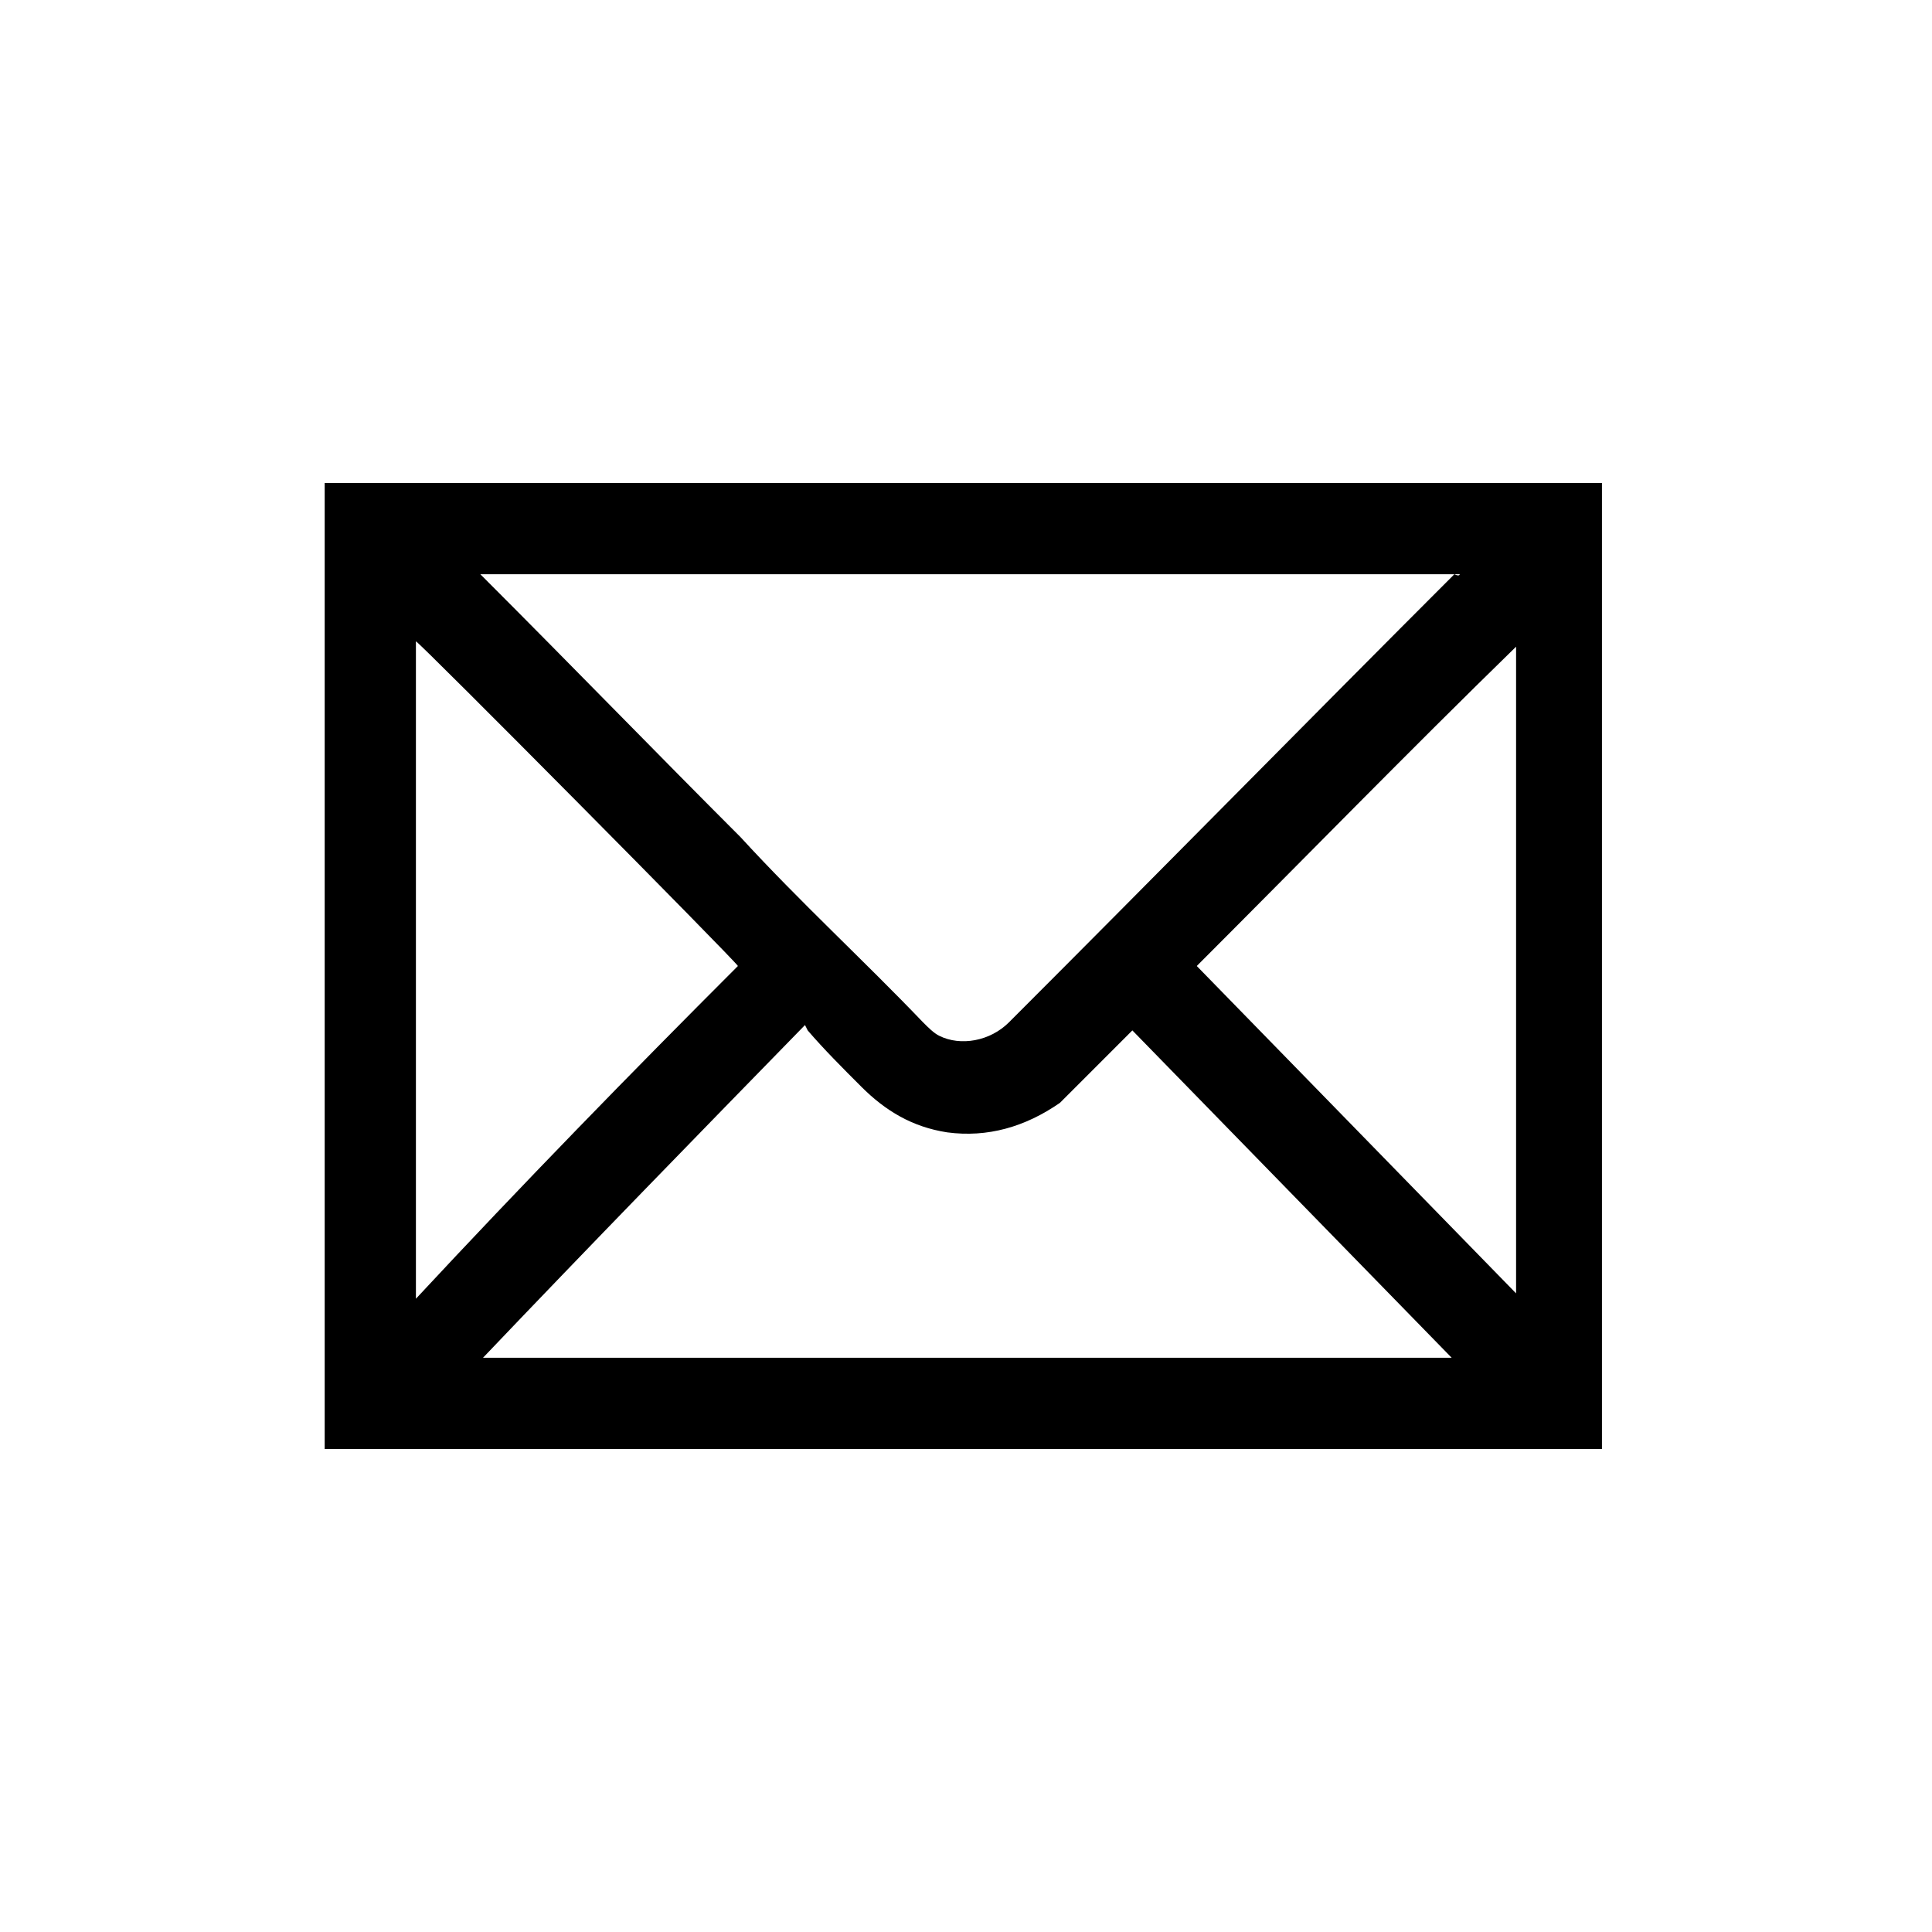
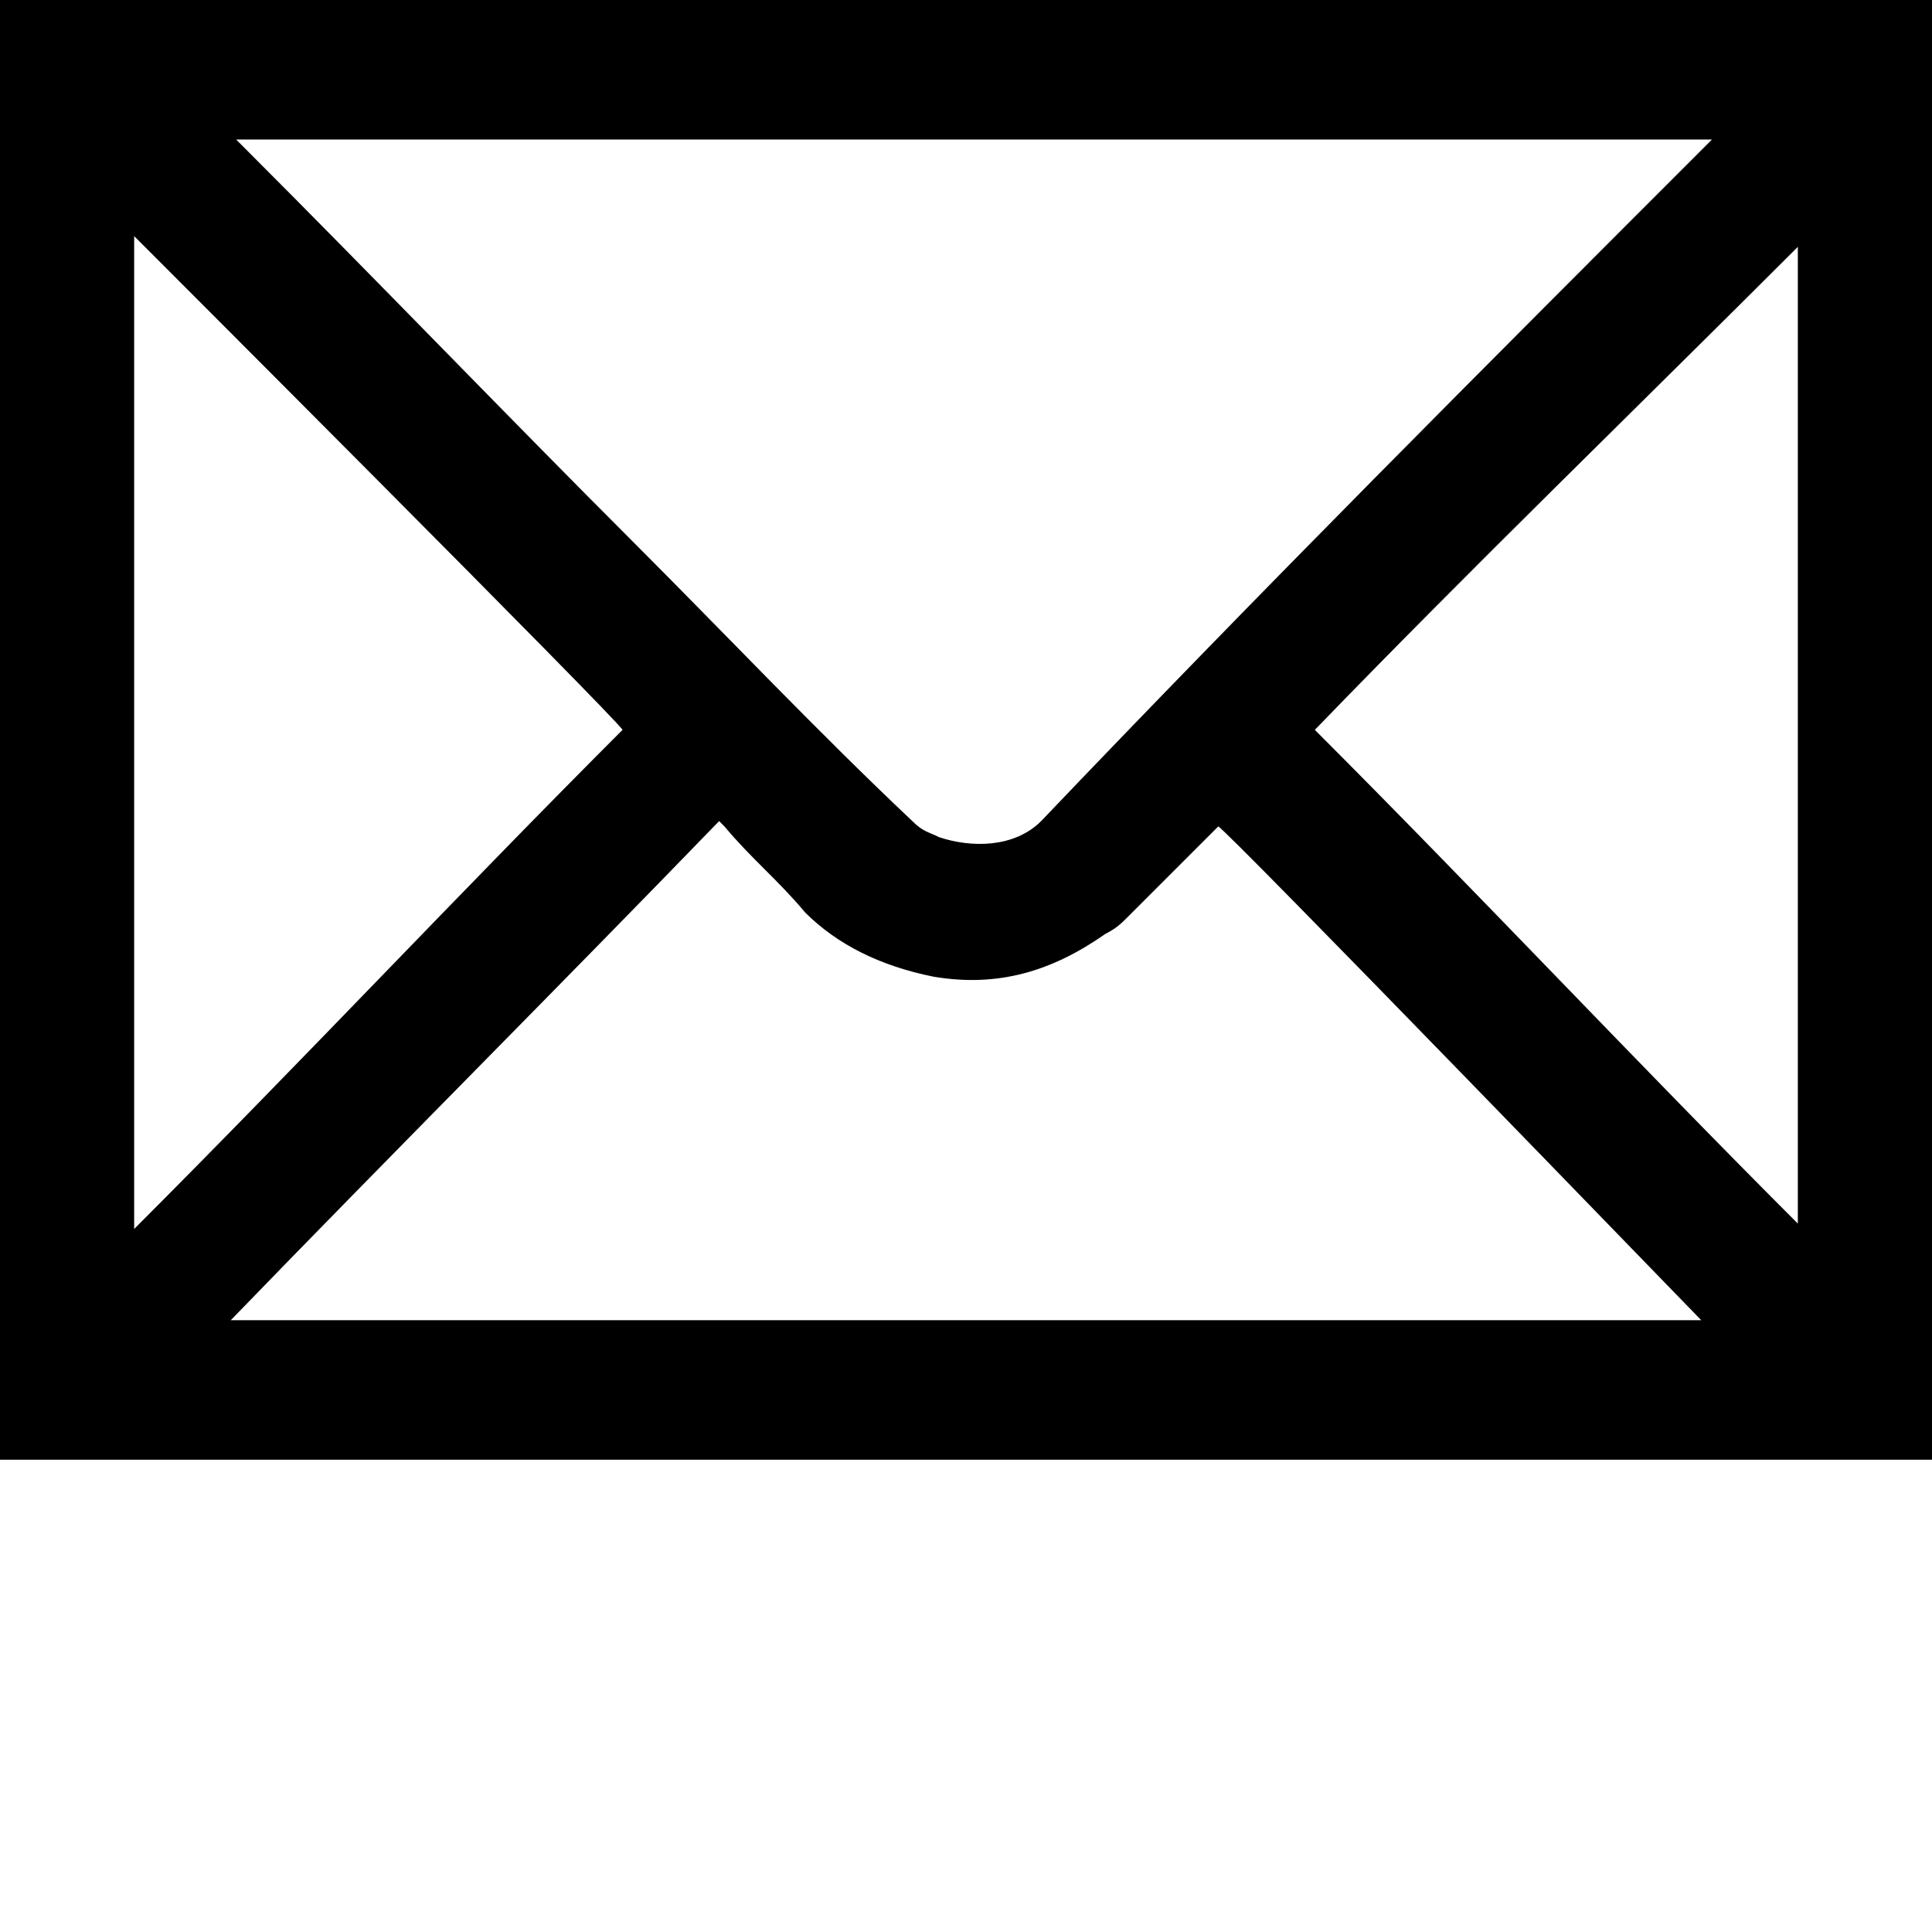
- <svg xmlns="http://www.w3.org/2000/svg" version="1.1" id="Layer_1" x="0px" y="0px" viewBox="-179 73 72 72" style="enable-background:new -179 73 72 72;" xml:space="preserve">
+ <svg xmlns="http://www.w3.org/2000/svg" version="1.1" id="Layer_1" x="0px" y="0px" viewBox="-161 91 36 36" style="enable-background:new -161 91 36 36;" xml:space="preserve">
  <g id="MUODtZ.tif">
    <g>
-       <path d="M-166.9,127c0-12,0-24,0-36c15.9,0,31.8,0,47.6,0c0,12,0,24,0,36C-135.1,127-151,127-166.9,127z M-124.6,94.4L-124.6,94.4    C-124.7,94.4-124.7,94.4-124.6,94.4c-12.2,0-24.3,0-36.5,0l0,0l0,0c0.1,0.1,0.1,0.1,0.2,0.2c3.2,3.2,6.4,6.5,9.5,9.6    c2.2,2.4,4.6,4.6,6.8,6.9c0.2,0.2,0.4,0.4,0.6,0.5c0.8,0.4,1.9,0.2,2.6-0.5c5.5-5.5,11.1-11.2,16.6-16.7    C-124.6,94.5-124.6,94.4-124.6,94.4z M-124.9,123.6c-0.2-0.2-11.8-12.1-11.9-12.2l-0.1,0.1c-0.7,0.7-1.4,1.4-2.1,2.1    c-0.1,0.1-0.4,0.4-0.5,0.5c-1.3,0.9-2.7,1.3-4.2,1.1c-1.3-0.2-2.3-0.8-3.2-1.7c-0.7-0.7-1.4-1.4-2-2.1l-0.1-0.2    c-4,4.1-8,8.2-12,12.4C-149,123.6-137,123.6-124.9,123.6z M-151.5,109c-0.1-0.2-11.9-12.1-12-12.1c0,8.1,0,16.2,0,24.5    C-159.5,117.1-155.5,113-151.5,109z M-134.4,109c4,4.1,7.9,8.1,11.9,12.2c0-0.2,0-24,0-24.1C-126.5,101-130.4,105-134.4,109z" />
+       <path d="M-161,118.2c0-9,0-18.1,0-27.2c12,0,24,0,36,0c0,9,0,18.1,0,27.2C-137,118.2-149,118.2-161,118.2z M-129.1,93.6    L-129.1,93.6C-129.2,93.6-129.2,93.6-129.1,93.6c-9.2,0-18.4,0-27.5,0l0,0l0,0c0.1,0.1,0.1,0.1,0.2,0.2c2.4,2.4,4.8,4.9,7.2,7.3    c1.8,1.8,3.4,3.5,5.2,5.2c0.2,0.2,0.3,0.2,0.5,0.3c0.6,0.2,1.4,0.2,1.9-0.3C-137.5,102-133.3,97.8-129.1,93.6    C-129.2,93.6-129.2,93.6-129.1,93.6z M-129.3,115.6c-0.2-0.2-8.9-9.2-9-9.2l-0.1,0.1c-0.6,0.6-1,1-1.6,1.6    c-0.1,0.1-0.2,0.2-0.4,0.3c-1,0.7-2,1-3.2,0.8c-1-0.2-1.8-0.6-2.4-1.2c-0.5-0.6-1-1-1.5-1.6l-0.1-0.1c-3,3.1-6.1,6.2-9.1,9.3    C-147.6,115.6-138.4,115.6-129.3,115.6z M-149.4,104.6c-0.1-0.2-9-9.1-9.1-9.2c0,6.2,0,12.3,0,18.5    C-155.4,110.8-152.4,107.6-149.4,104.6z M-136.5,104.6c3,3,6,6.2,9,9.2c0-0.2,0-18.2,0-18.2C-130.5,98.6-133.6,101.6-136.5,104.6z    " />
    </g>
  </g>
</svg>
